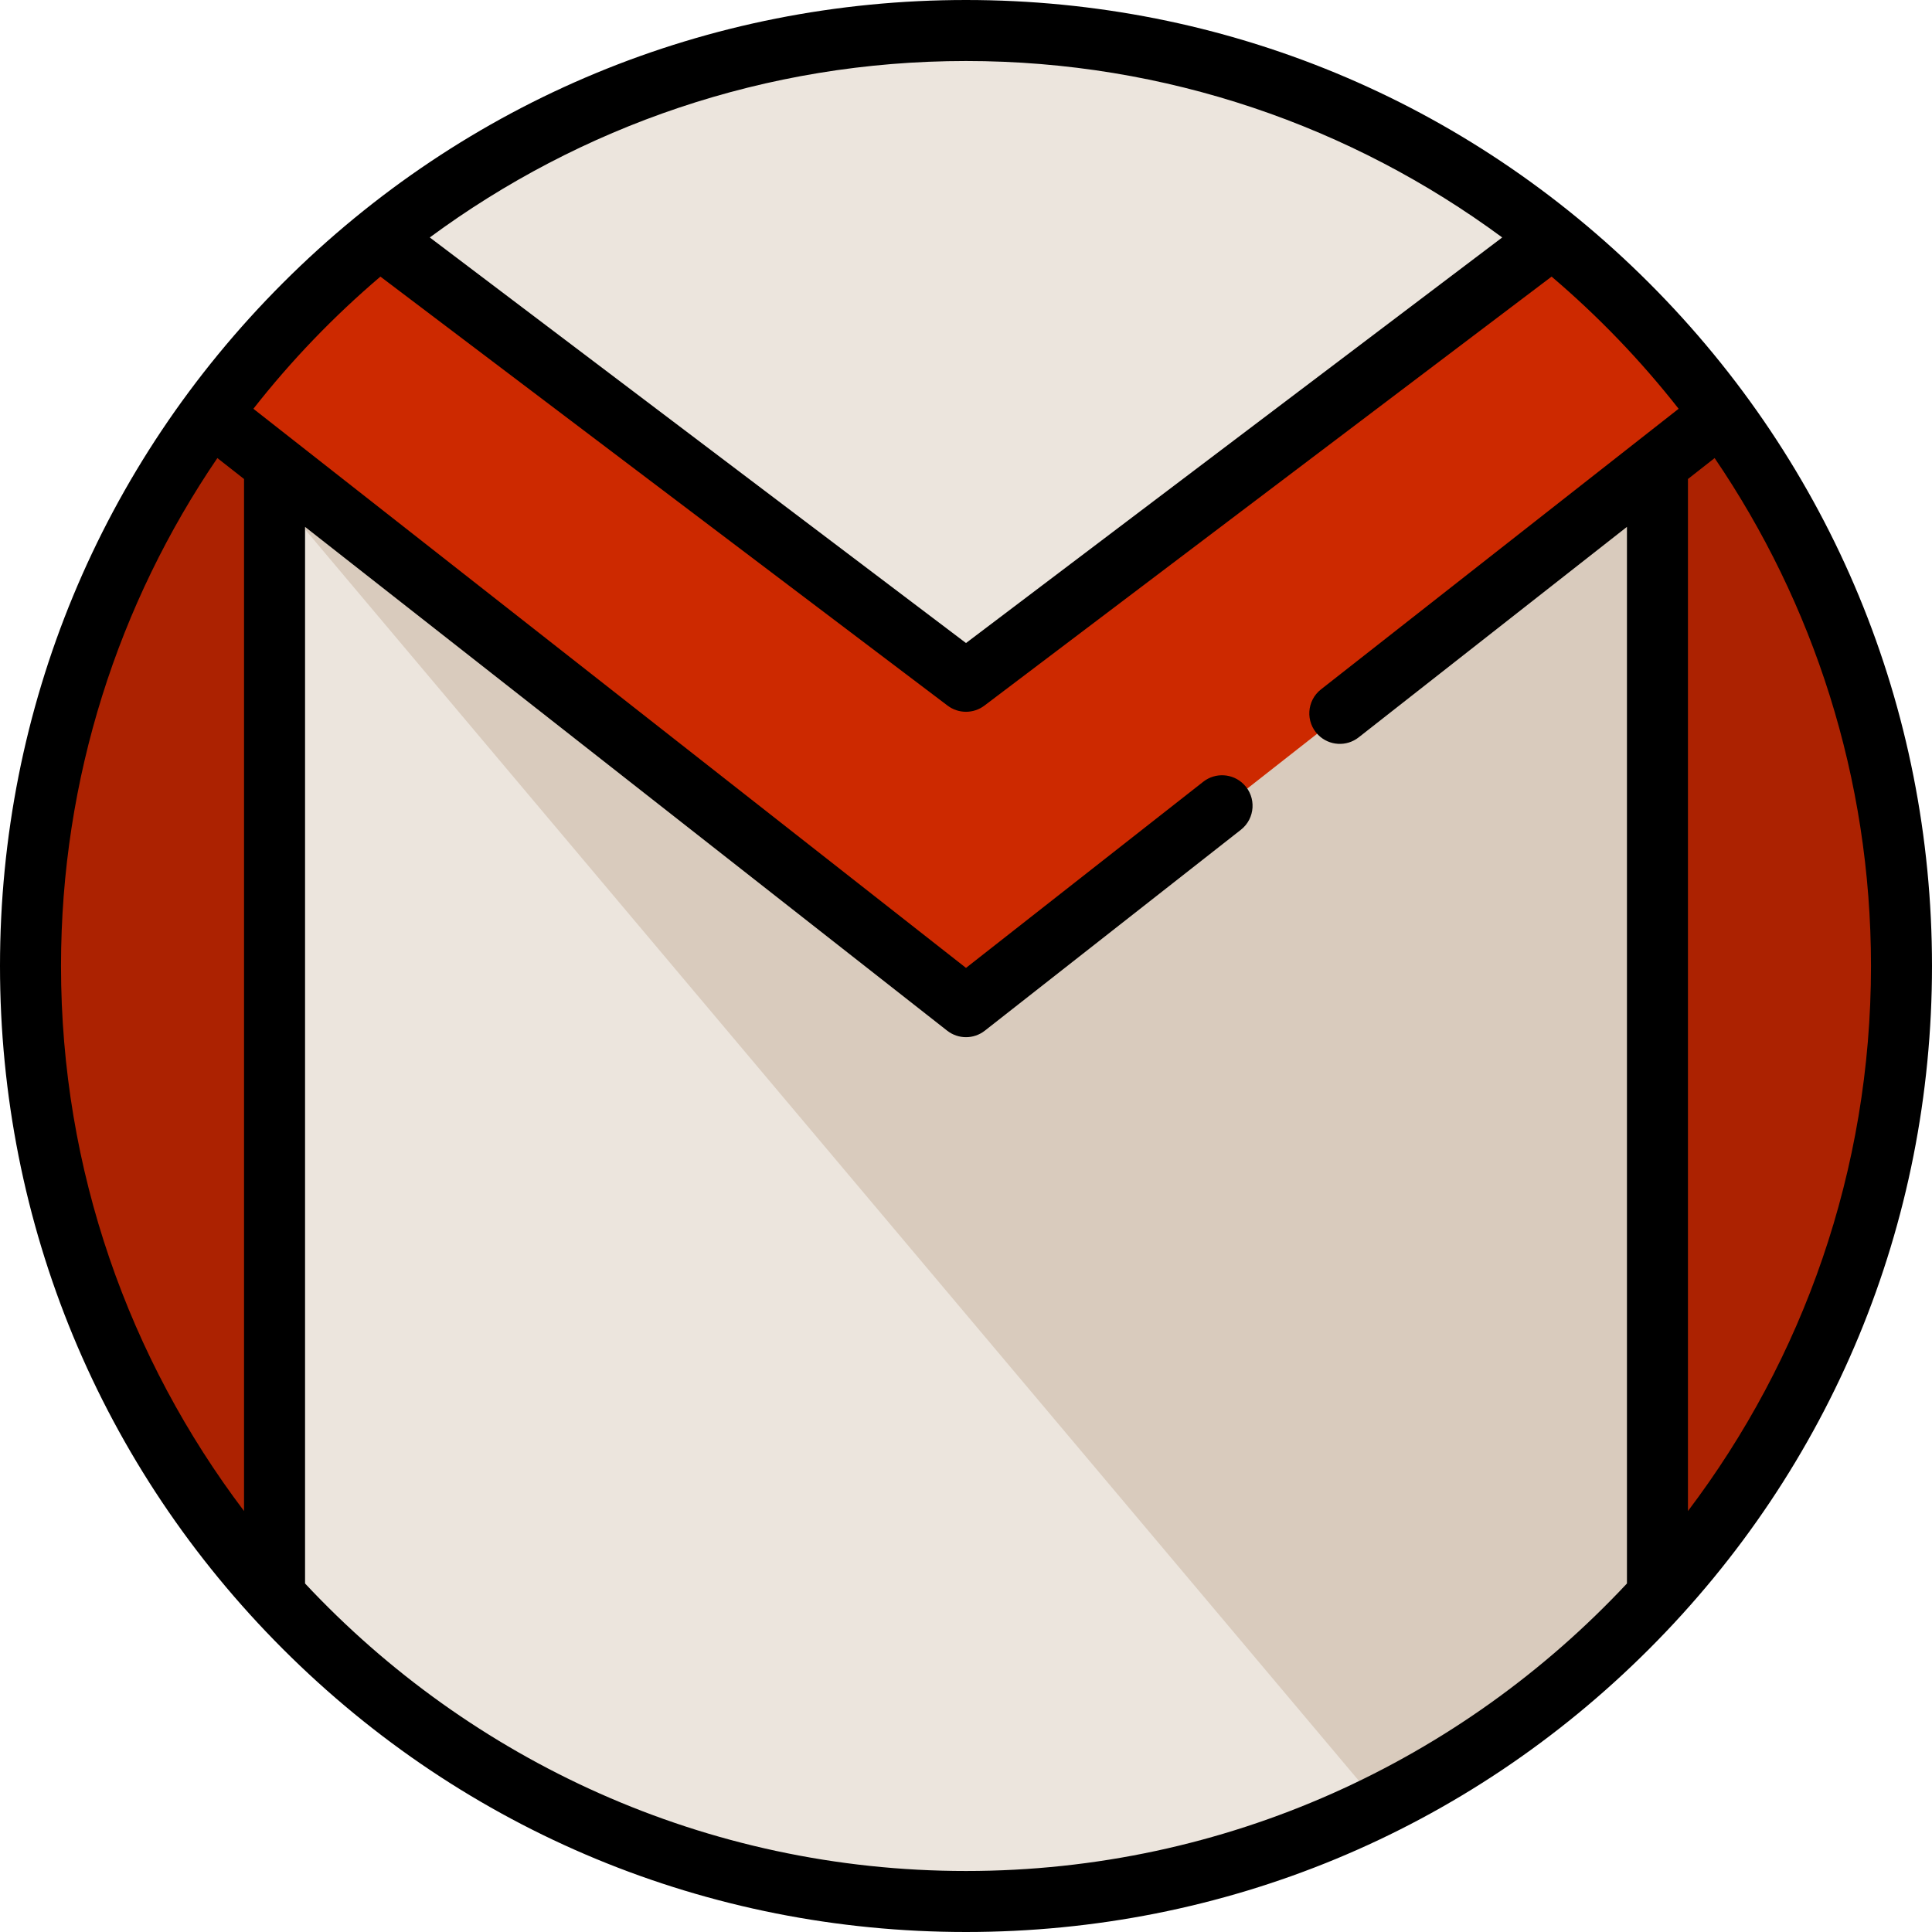
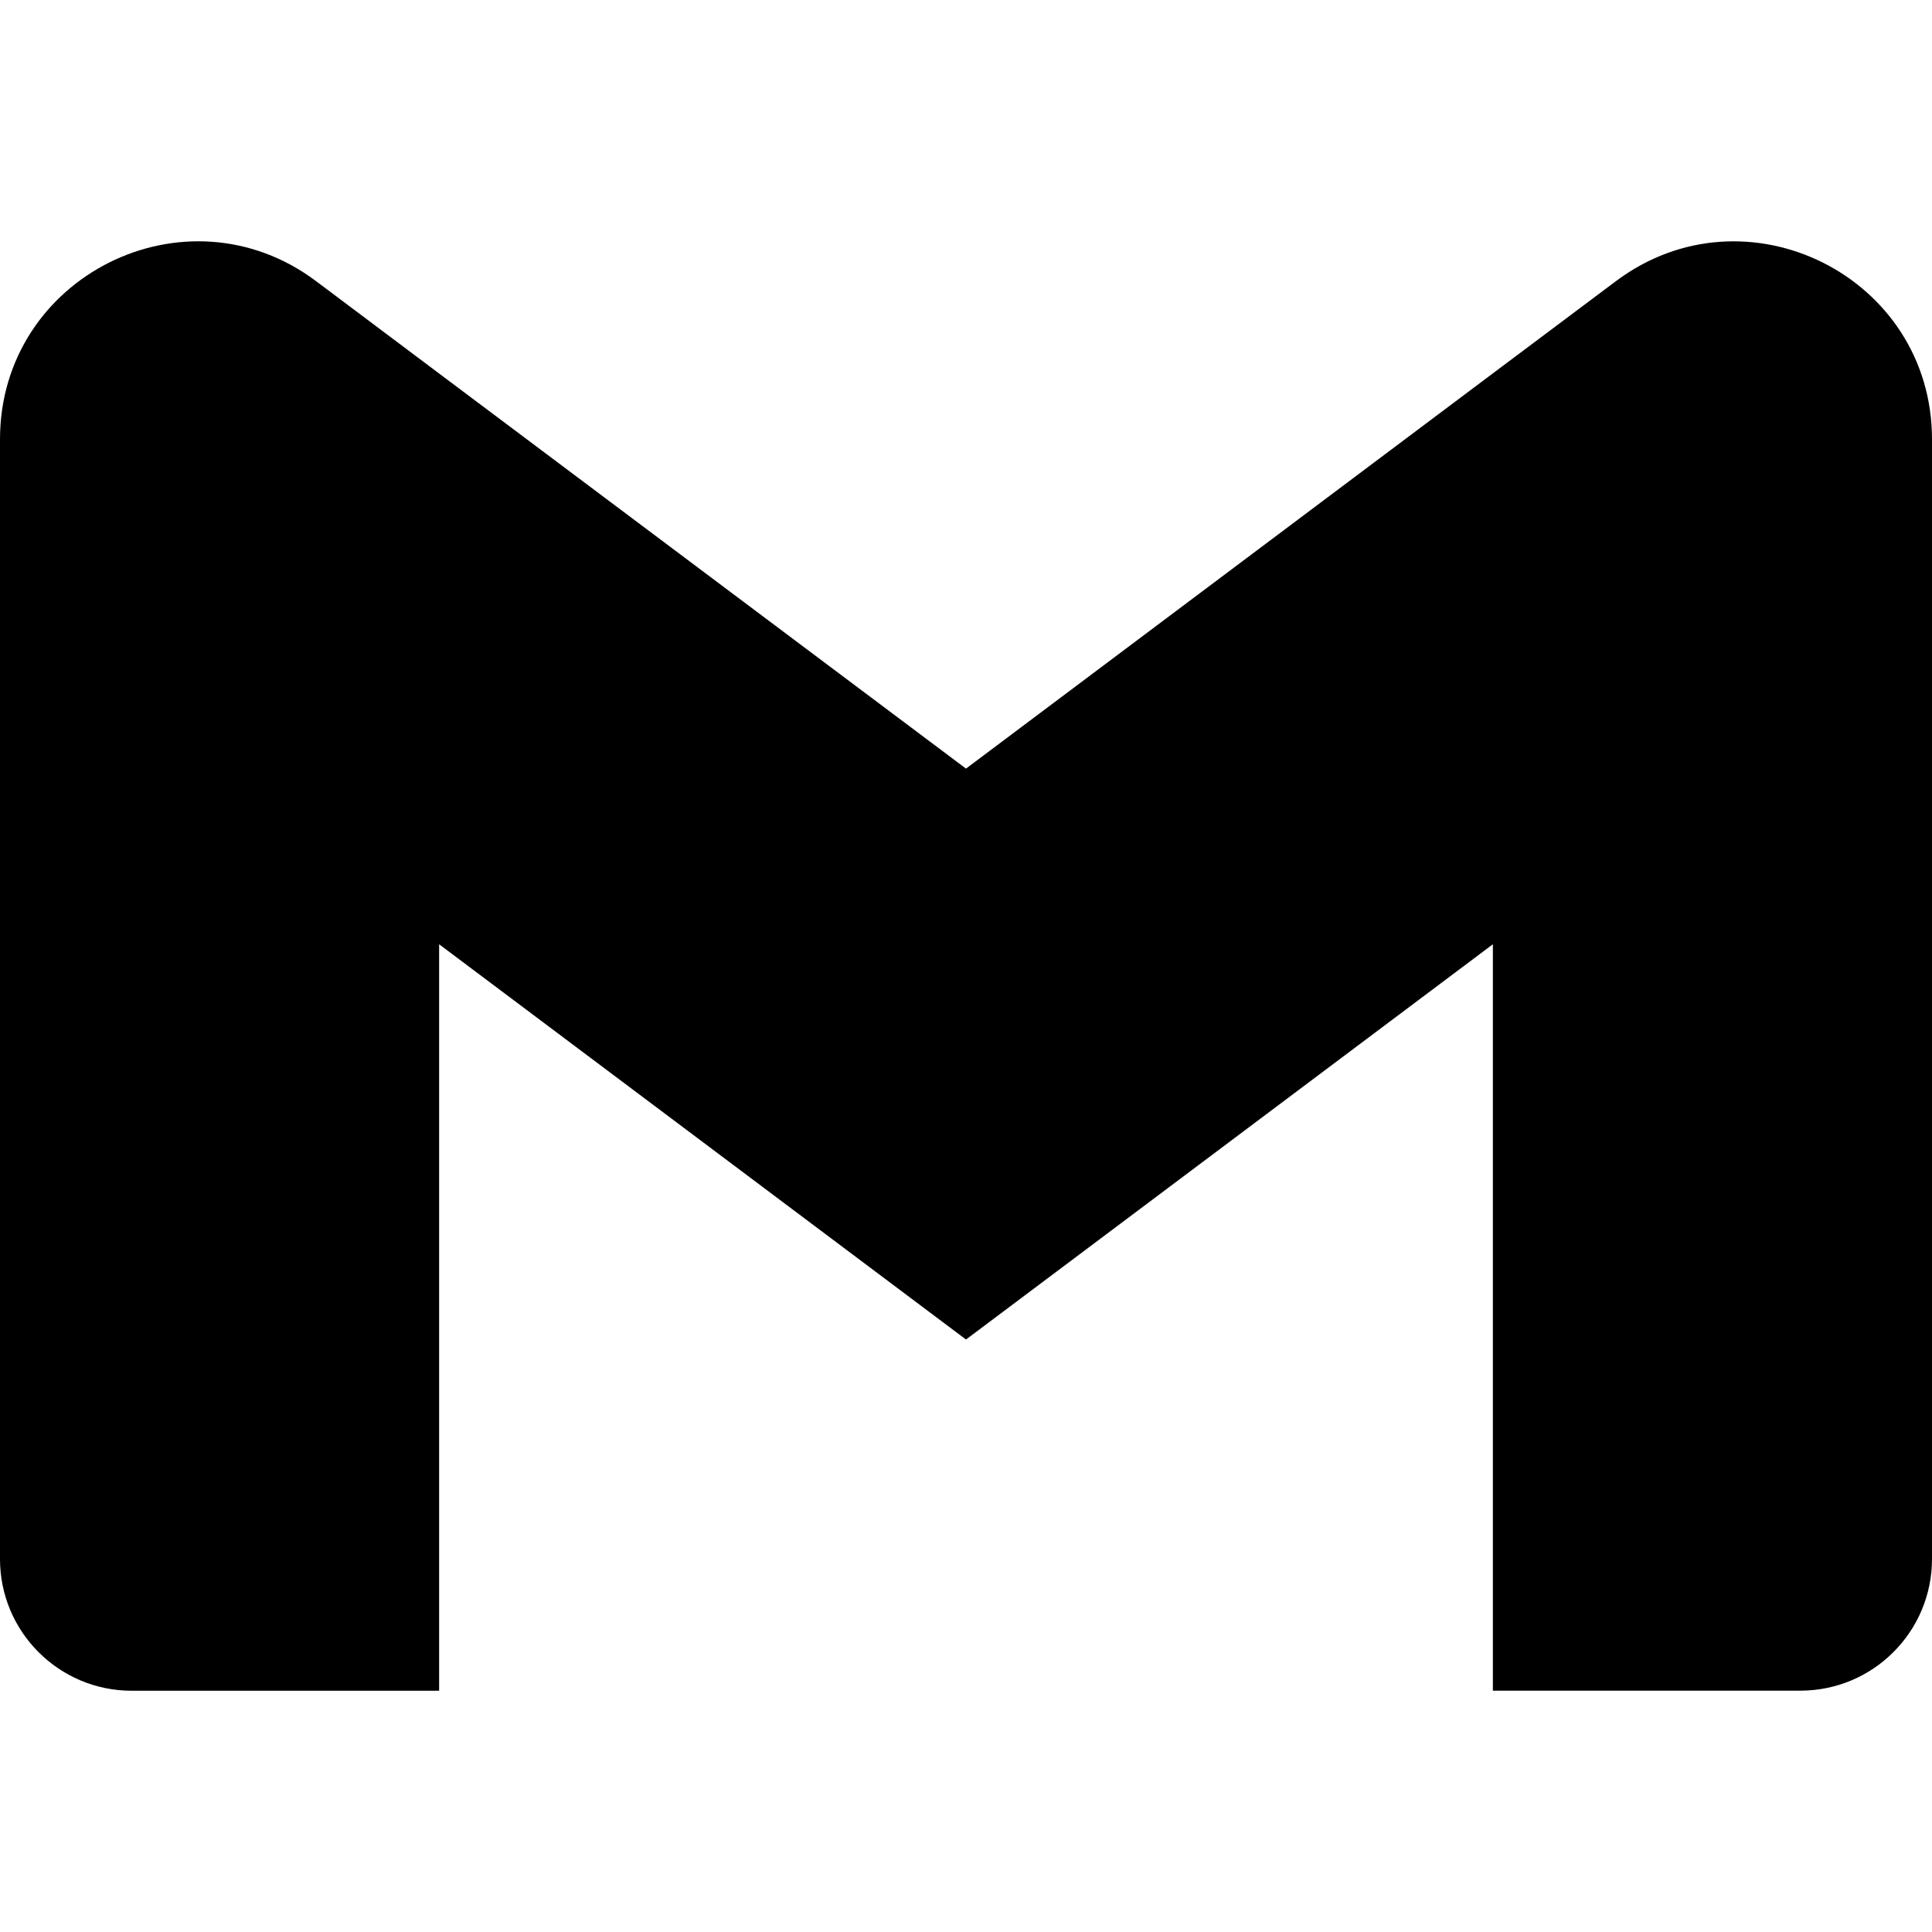
- <svg xmlns="http://www.w3.org/2000/svg" version="1.1" id="Layer_1" height="1em" width="1em" x="0px" y="0px" viewBox="0 0 512 512" style="enable-background:new 0 0 512 512;" xml:space="preserve">
-   <g>
-     <circle style="fill:#ECE5DD;" cx="256" cy="256" r="247.916" />
-     <circle style="fill:#ECE5DD;" cx="256" cy="256" r="247.916" />
-   </g>
-   <path style="fill:#D9CBBD;" d="M503.916,256c0-69.097-28.279-131.582-73.881-176.541L288.337,191.326l-43.116,10.779  l-140.126-97.011L69.12,93.103c-4.788,5.488-9.33,11.194-13.626,17.091l310.089,368.23C447.535,437.971,503.916,353.576,503.916,256  z" />
-   <path style="fill:#AC2201;" d="M503.916,256c0-54.903-17.86-105.626-48.068-146.708l-17.145,13.453v300.817  C479.193,379.436,503.916,320.608,503.916,256z" />
-   <path style="fill:#CD2900;" d="M411.07,62.58L262.126,175.239c-3.624,2.741-8.627,2.741-12.251,0L100.93,62.58  c-17.158,13.773-32.441,29.781-45.414,47.584l194.216,152.382c3.68,2.888,8.856,2.888,12.536,0l194.216-152.382  C443.512,92.36,428.228,76.354,411.07,62.58z" />
-   <path style="fill:#AC2201;" d="M73.297,423.562V122.745l-17.145-13.453C25.944,150.374,8.084,201.097,8.084,256  C8.084,320.608,32.807,379.436,73.297,423.562z" />
-   <path d="M437.019,74.981C388.667,26.628,324.379,0,256,0S123.333,26.628,74.982,74.981C26.628,123.333,0,187.62,0,256  s26.628,132.667,74.982,181.019C123.333,485.372,187.62,512,256,512s132.667-26.628,181.019-74.981  C485.372,388.667,512,324.379,512,256S485.372,123.333,437.019,74.981z M256,16.168c53.148,0,102.304,17.389,142.103,46.759  L256,170.411L113.897,62.927C153.696,33.557,202.852,16.168,256,16.168z M64.674,400.443C34.246,360.238,16.168,310.193,16.168,256  c0-49.856,15.297-96.202,41.436-134.606l7.069,5.547V400.443z M349.349,194.769L349.349,194.769  c2.892,2.892,7.489,3.169,10.707,0.644l71.102-55.788v280.013c-43.8,46.854-106.112,76.193-175.158,76.193  s-131.358-29.339-175.158-76.193V139.625l170.167,133.513c1.465,1.149,3.227,1.725,4.991,1.725c1.763,0,3.526-0.575,4.991-1.725  l67.859-53.242c3.815-2.993,4.155-8.648,0.727-12.077l0,0c-2.892-2.892-7.489-3.169-10.707-0.643L256,256.503L67.149,108.331  c10.016-12.781,21.306-24.513,33.664-35.027l150.31,113.691c2.884,2.182,6.869,2.182,9.754,0L411.188,73.303  c12.358,10.514,23.648,22.247,33.664,35.027l-94.777,74.362C346.26,185.686,345.92,191.34,349.349,194.769z M447.326,126.94  l7.069-5.547c26.139,38.404,41.436,84.751,41.436,134.606c0,54.193-18.077,104.238-48.505,144.443V126.94z" />
-   <g>
- </g>
-   <g>
- </g>
-   <g>
- </g>
-   <g>
- </g>
-   <g>
- </g>
-   <g>
- </g>
-   <g>
- </g>
-   <g>
- </g>
-   <g>
- </g>
-   <g>
- </g>
-   <g>
- </g>
-   <g>
- </g>
-   <g>
- </g>
-   <g>
- </g>
-   <g>
- </g>
+ <svg xmlns="http://www.w3.org/2000/svg" width="1em" height="1em" fill="currentColor" viewBox="0 0 24 24" role="img">
+   <path d="M24 5.457v13.909c0 .904-.732 1.636-1.636 1.636h-3.819V11.73L12 16.64l-6.545-4.91v9.273H1.636A1.636 1.636 0 0 1 0 19.366V5.457c0-2.023 2.309-3.178 3.927-1.964L5.455 4.64 12 9.548l6.545-4.91 1.528-1.145C21.69 2.28 24 3.434 24 5.457z" />
</svg>
